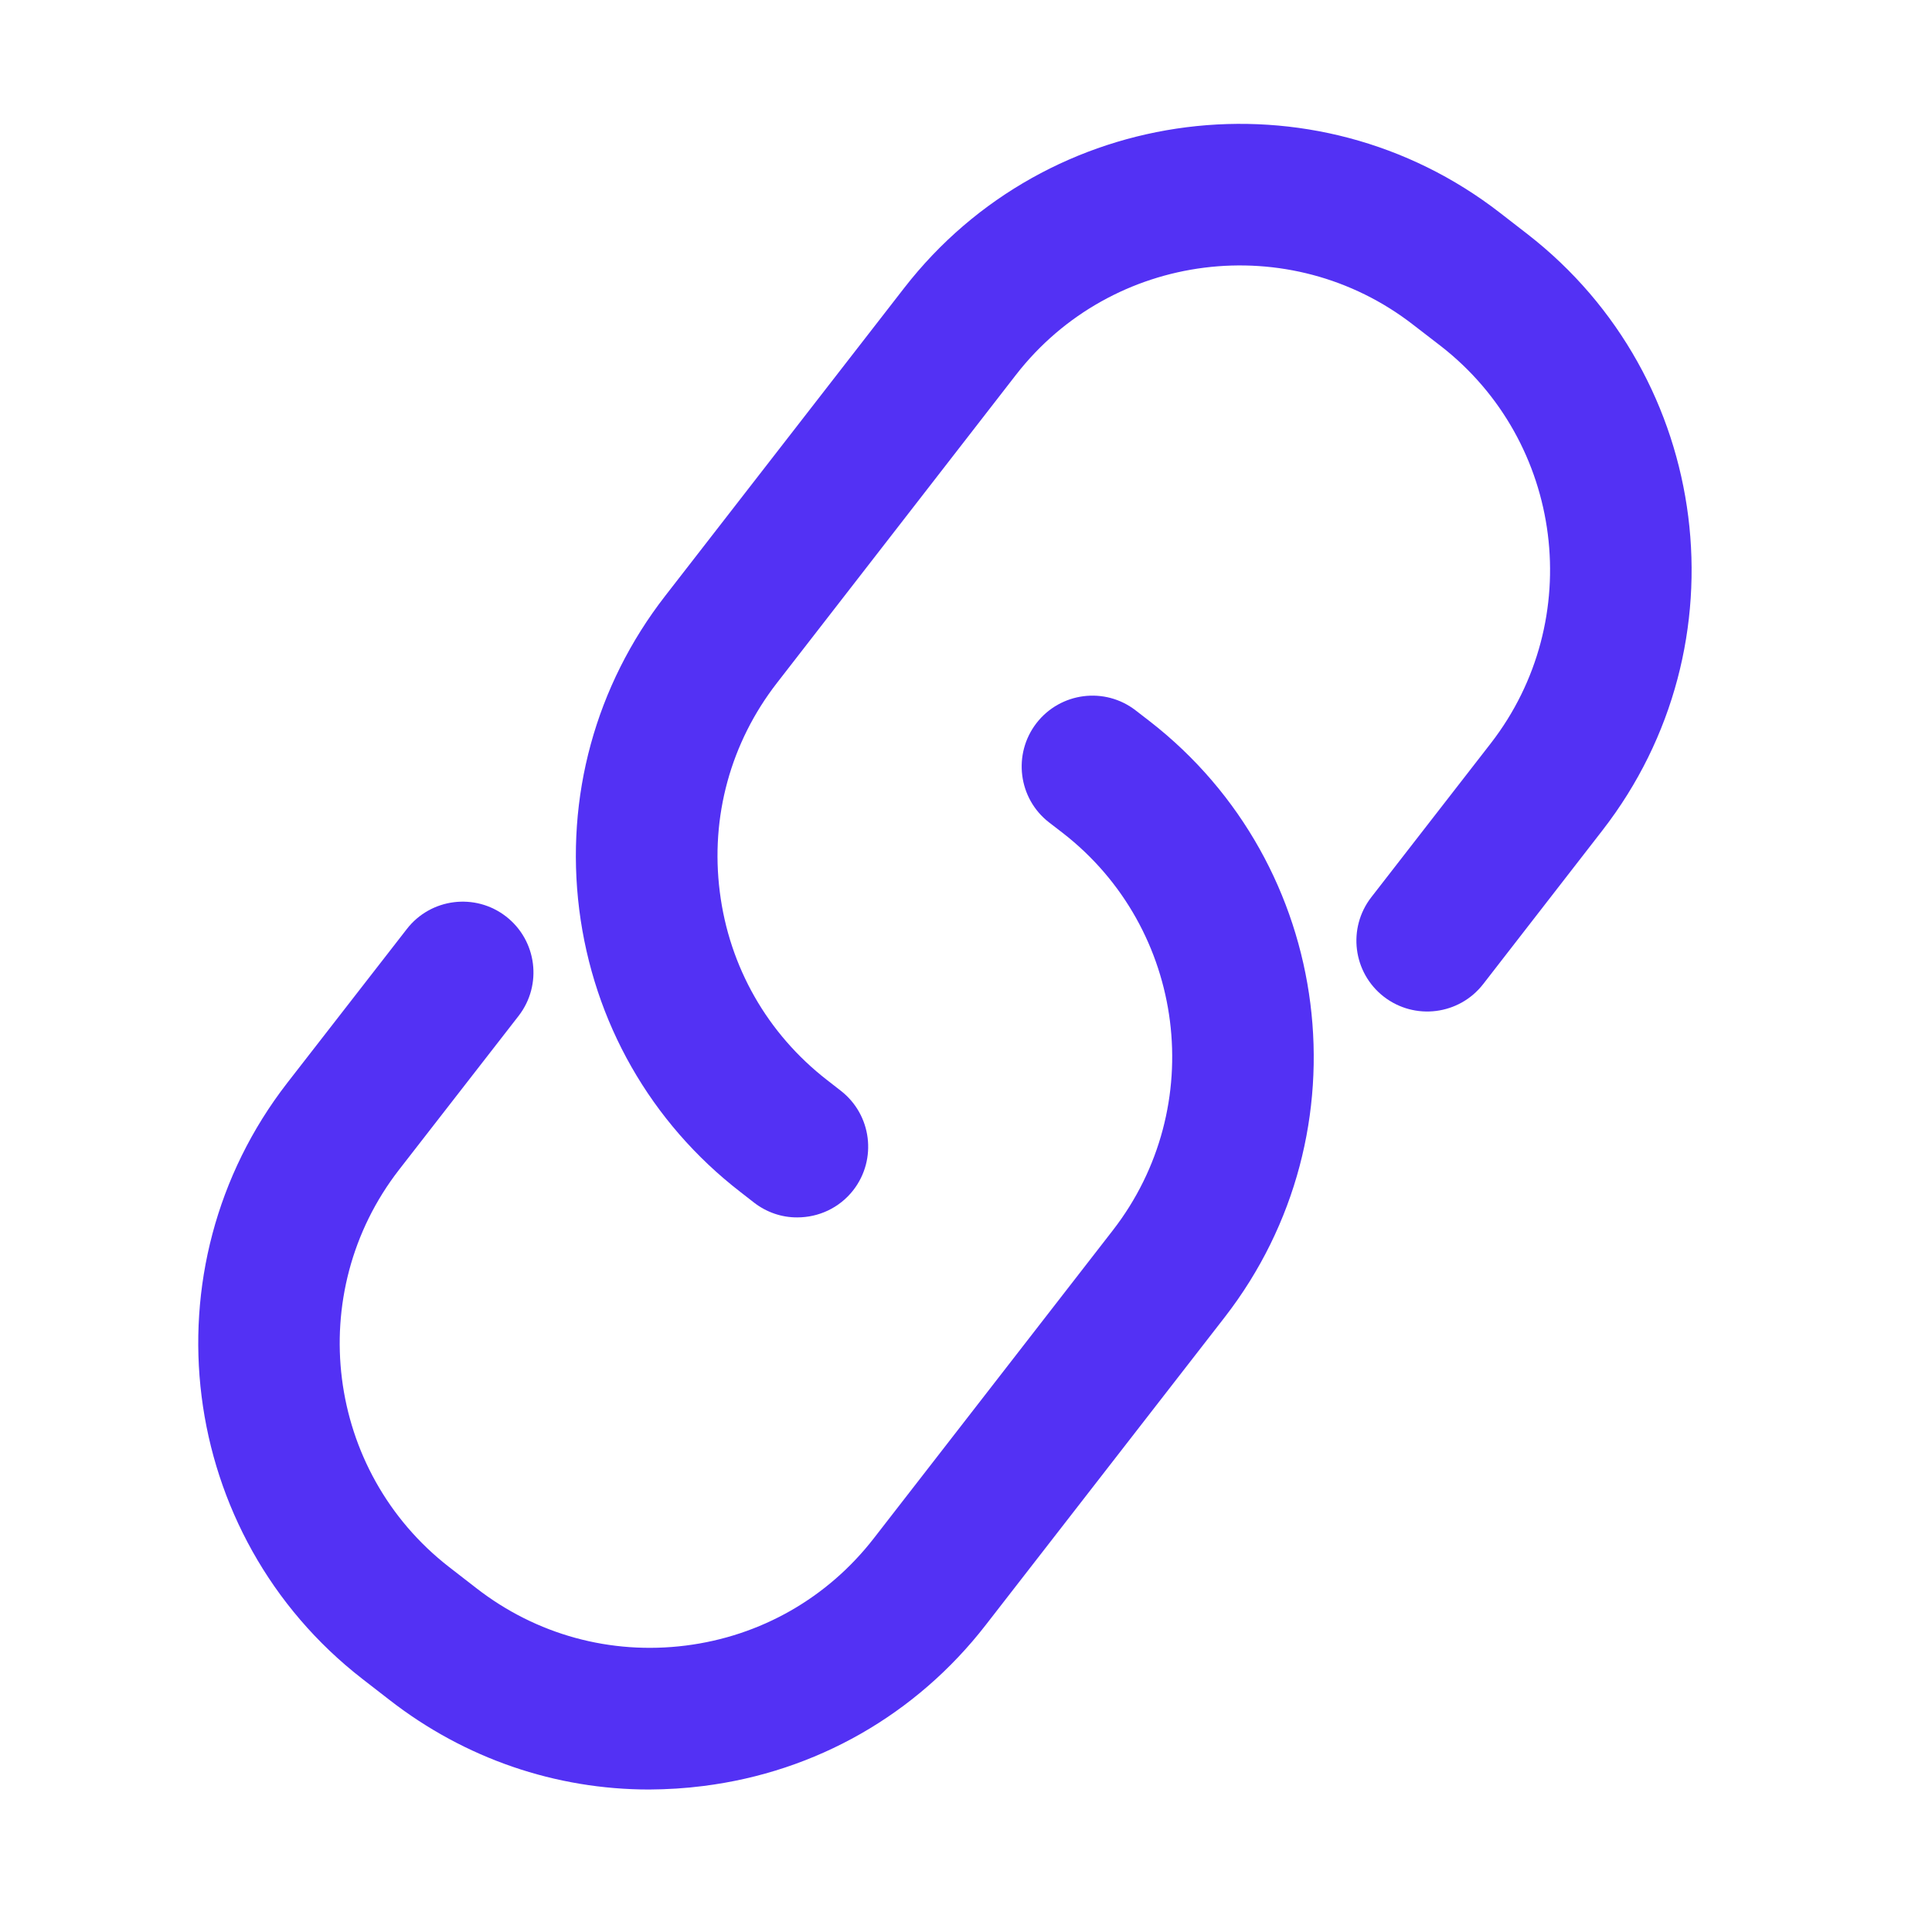
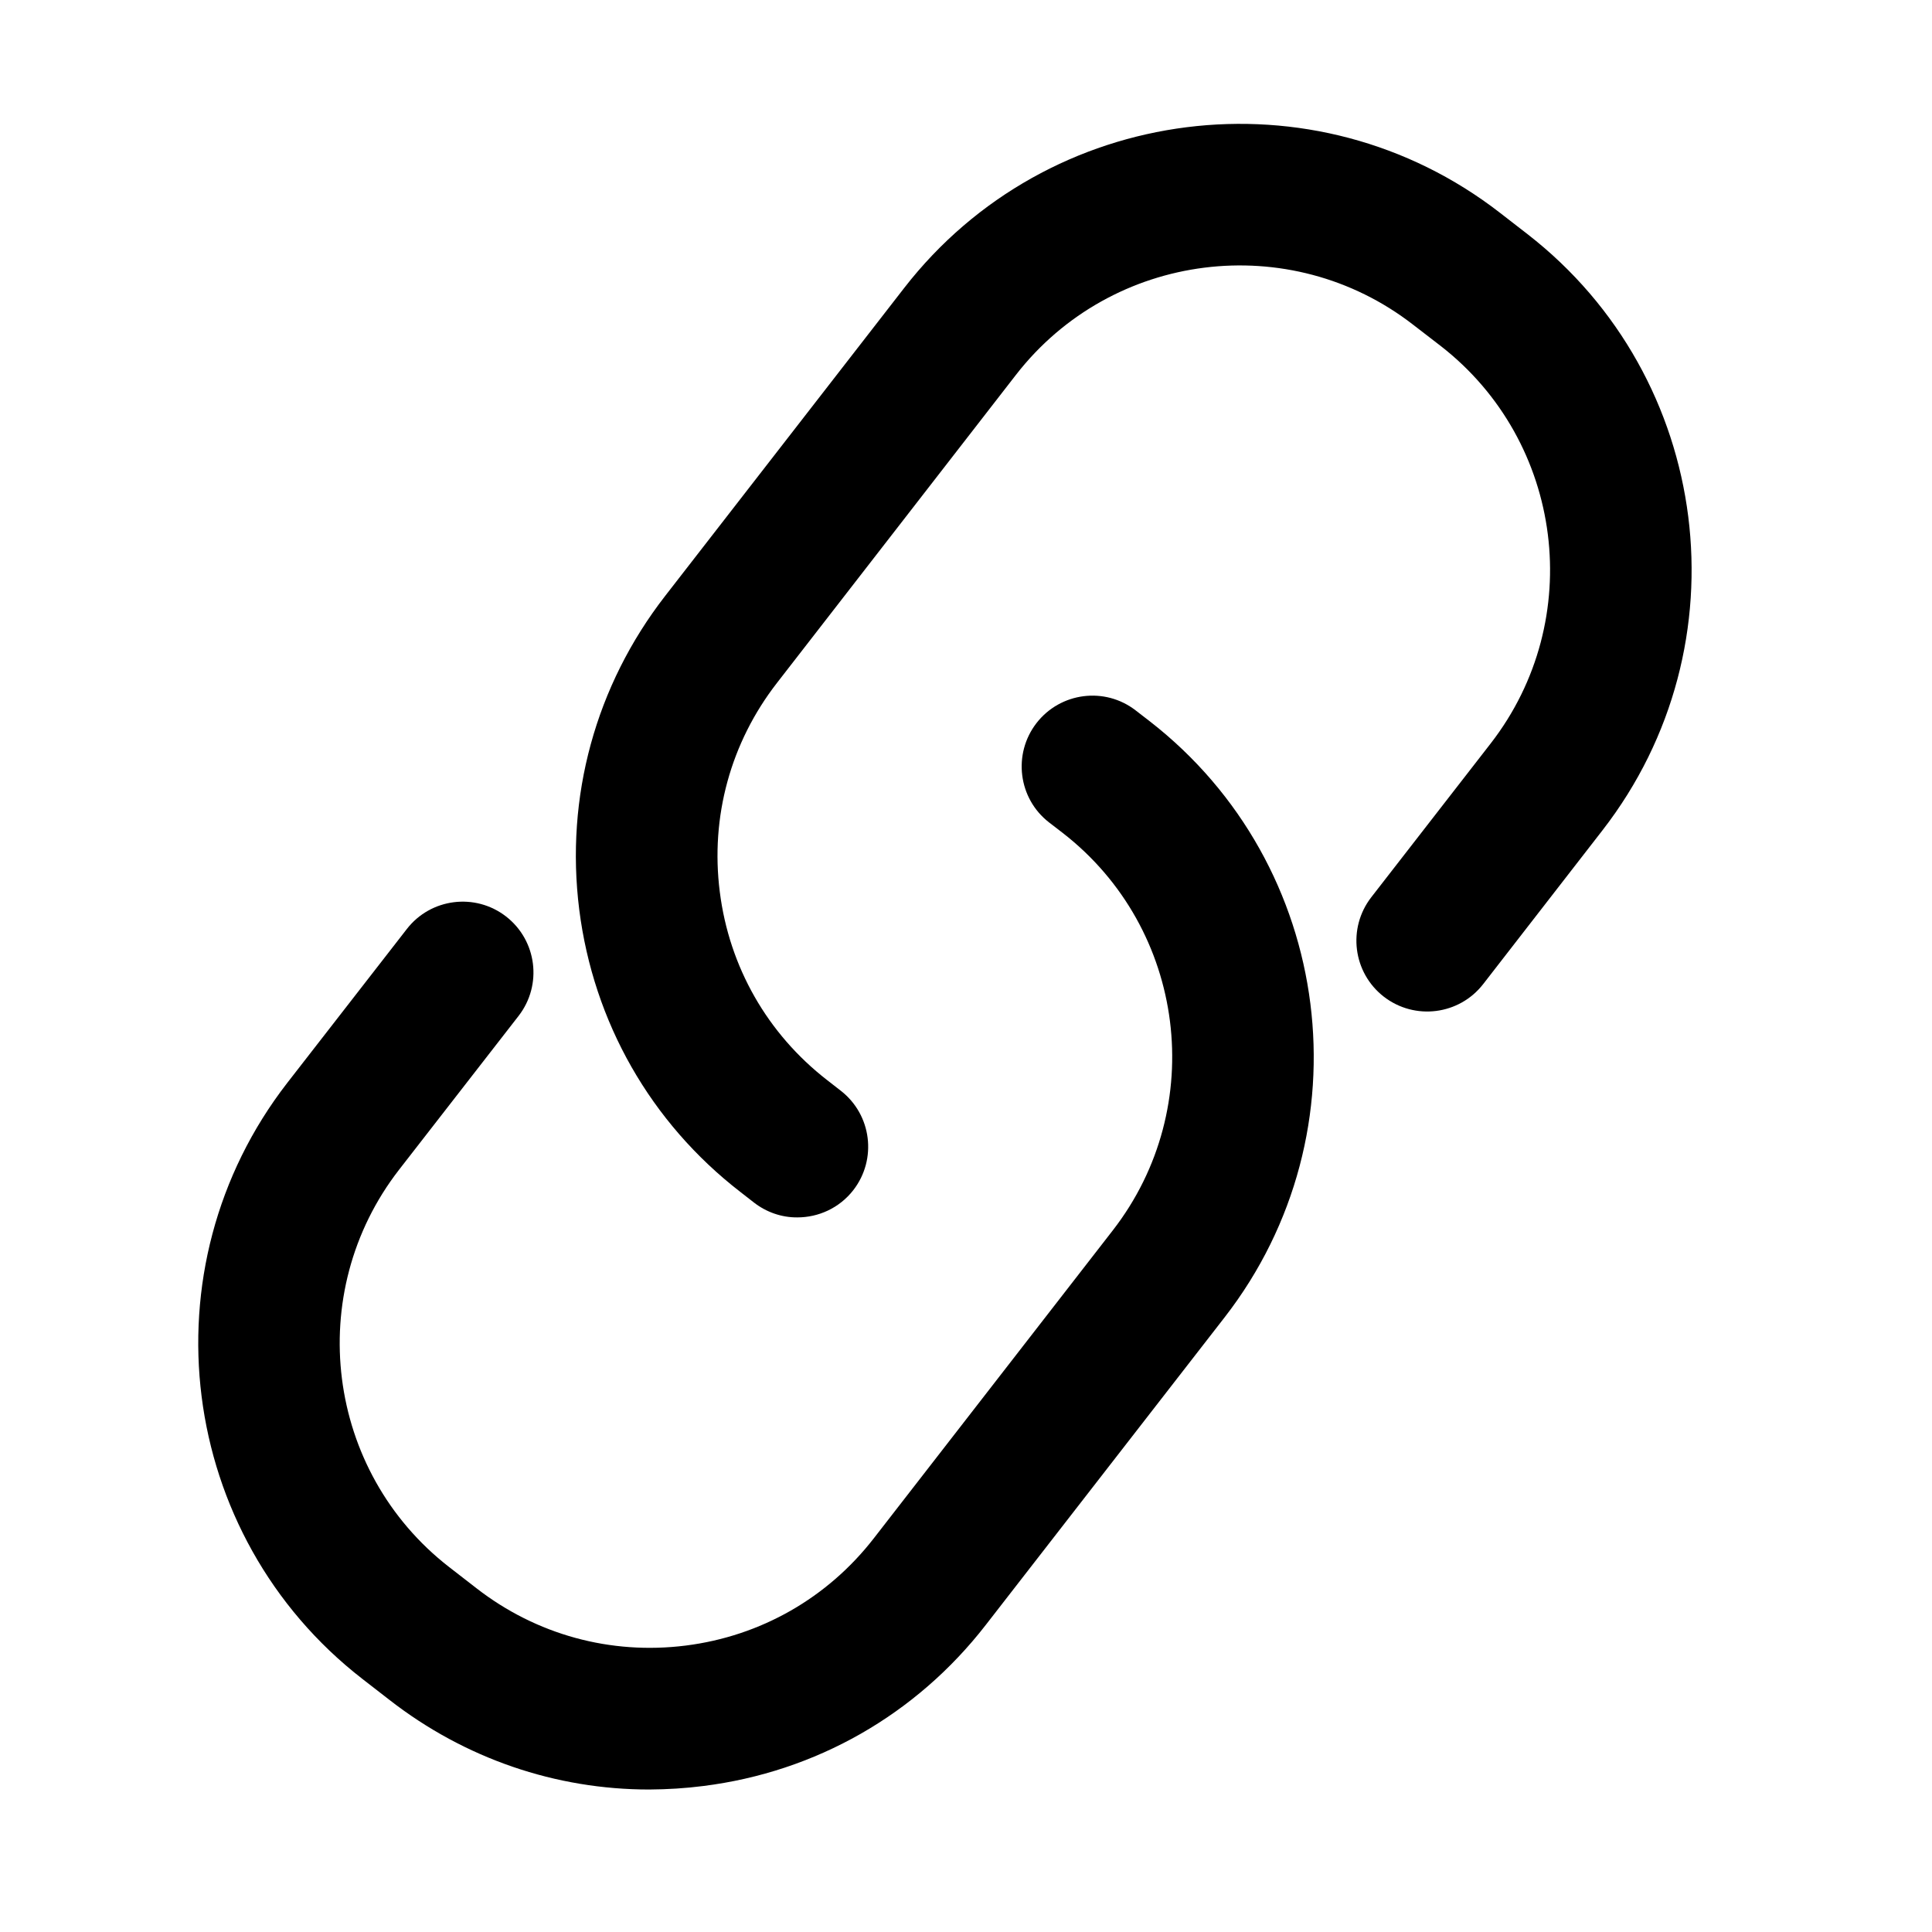
<svg xmlns="http://www.w3.org/2000/svg" width="16" height="16" viewBox="0 0 16 16" fill="none">
-   <path d="M6.603 10.082C6.473 10.083 6.347 10.039 6.244 9.959L6.131 9.871C5.388 9.296 4.915 8.465 4.797 7.533C4.68 6.6 4.932 5.678 5.508 4.936L7.488 2.385C8.677 0.853 10.891 0.574 12.423 1.763L12.65 1.939C14.182 3.128 14.461 5.342 13.272 6.875L12.283 8.15C12.084 8.406 11.716 8.452 11.46 8.254C11.204 8.055 11.158 7.687 11.356 7.431L12.346 6.156C13.138 5.134 12.952 3.658 11.931 2.865L11.704 2.69C10.683 1.897 9.207 2.083 8.414 3.104L6.435 5.655C6.051 6.149 5.882 6.764 5.961 7.386C6.039 8.007 6.355 8.561 6.85 8.945L6.963 9.033C7.219 9.232 7.265 9.6 7.067 9.856C6.951 10.005 6.778 10.082 6.603 10.082Z" fill="#5331F4" />
-   <path d="M5.377 14.82C4.601 14.82 3.851 14.564 3.228 14.08L3.001 13.904C1.469 12.715 1.19 10.501 2.379 8.968L3.369 7.694C3.567 7.438 3.936 7.392 4.191 7.59C4.447 7.789 4.493 8.157 4.295 8.413L3.305 9.687C2.512 10.709 2.698 12.185 3.72 12.978L3.947 13.154C4.442 13.538 5.056 13.706 5.678 13.628C6.299 13.55 6.853 13.234 7.237 12.739L9.216 10.189C10.009 9.167 9.823 7.691 8.801 6.898L8.688 6.811C8.432 6.613 8.386 6.244 8.584 5.988C8.782 5.733 9.15 5.685 9.406 5.884L9.52 5.972C11.052 7.161 11.332 9.375 10.143 10.908L8.163 13.458C7.587 14.2 6.757 14.674 5.824 14.791C5.676 14.81 5.527 14.819 5.377 14.82Z" fill="#5331F4" />
+   <path d="M6.603 10.082C6.473 10.083 6.347 10.039 6.244 9.959L6.131 9.871C5.388 9.296 4.915 8.465 4.797 7.533C4.68 6.6 4.932 5.678 5.508 4.936L7.488 2.385C8.677 0.853 10.891 0.574 12.423 1.763L12.65 1.939C14.182 3.128 14.461 5.342 13.272 6.875L12.283 8.15C12.084 8.406 11.716 8.452 11.46 8.254C11.204 8.055 11.158 7.687 11.356 7.431L12.346 6.156C13.138 5.134 12.952 3.658 11.931 2.865L11.704 2.69C10.683 1.897 9.207 2.083 8.414 3.104L6.435 5.655C6.051 6.149 5.882 6.764 5.961 7.386C6.039 8.007 6.355 8.561 6.85 8.945L6.963 9.033C7.219 9.232 7.265 9.6 7.067 9.856C6.951 10.005 6.778 10.082 6.603 10.082Z" fill="currentColor" />
+   <path d="M5.377 14.82C4.601 14.82 3.851 14.564 3.228 14.08L3.001 13.904C1.469 12.715 1.19 10.501 2.379 8.968L3.369 7.694C3.567 7.438 3.936 7.392 4.191 7.59C4.447 7.789 4.493 8.157 4.295 8.413L3.305 9.687C2.512 10.709 2.698 12.185 3.72 12.978L3.947 13.154C4.442 13.538 5.056 13.706 5.678 13.628C6.299 13.55 6.853 13.234 7.237 12.739L9.216 10.189C10.009 9.167 9.823 7.691 8.801 6.898L8.688 6.811C8.432 6.613 8.386 6.244 8.584 5.988C8.782 5.733 9.15 5.685 9.406 5.884L9.52 5.972C11.052 7.161 11.332 9.375 10.143 10.908L8.163 13.458C7.587 14.2 6.757 14.674 5.824 14.791C5.676 14.81 5.527 14.819 5.377 14.82Z" fill="currentColor" />
</svg>
